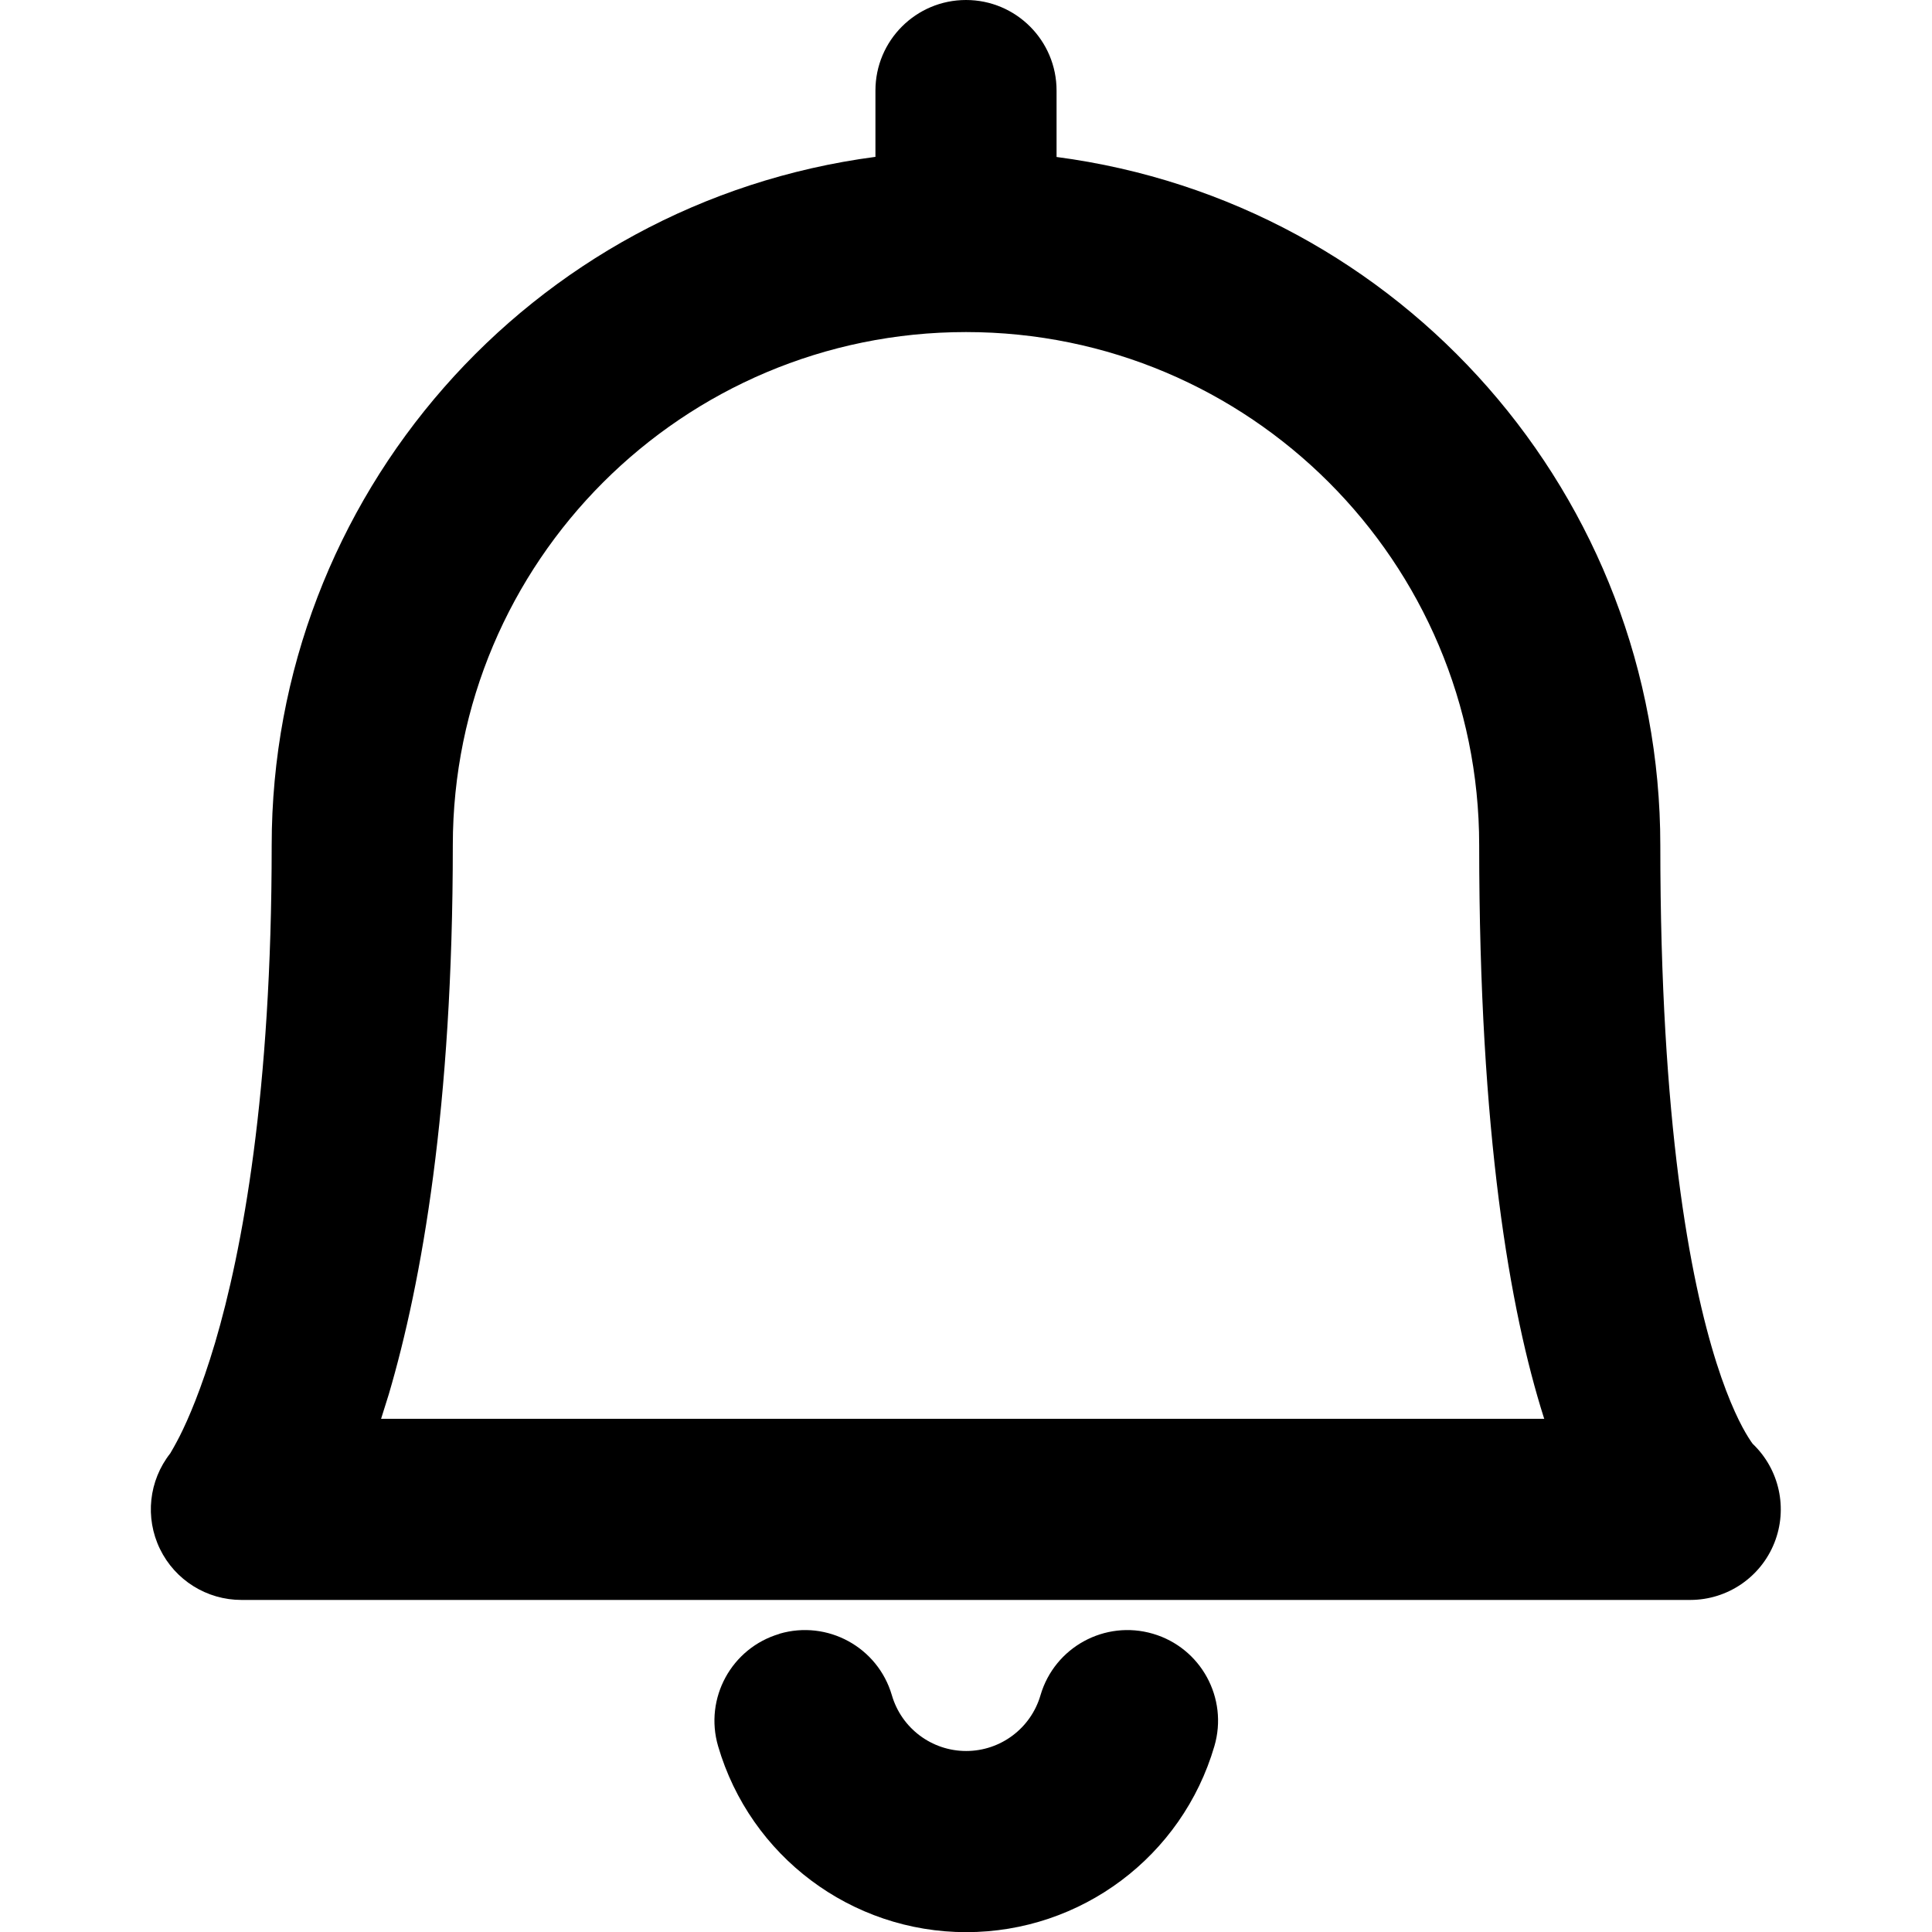
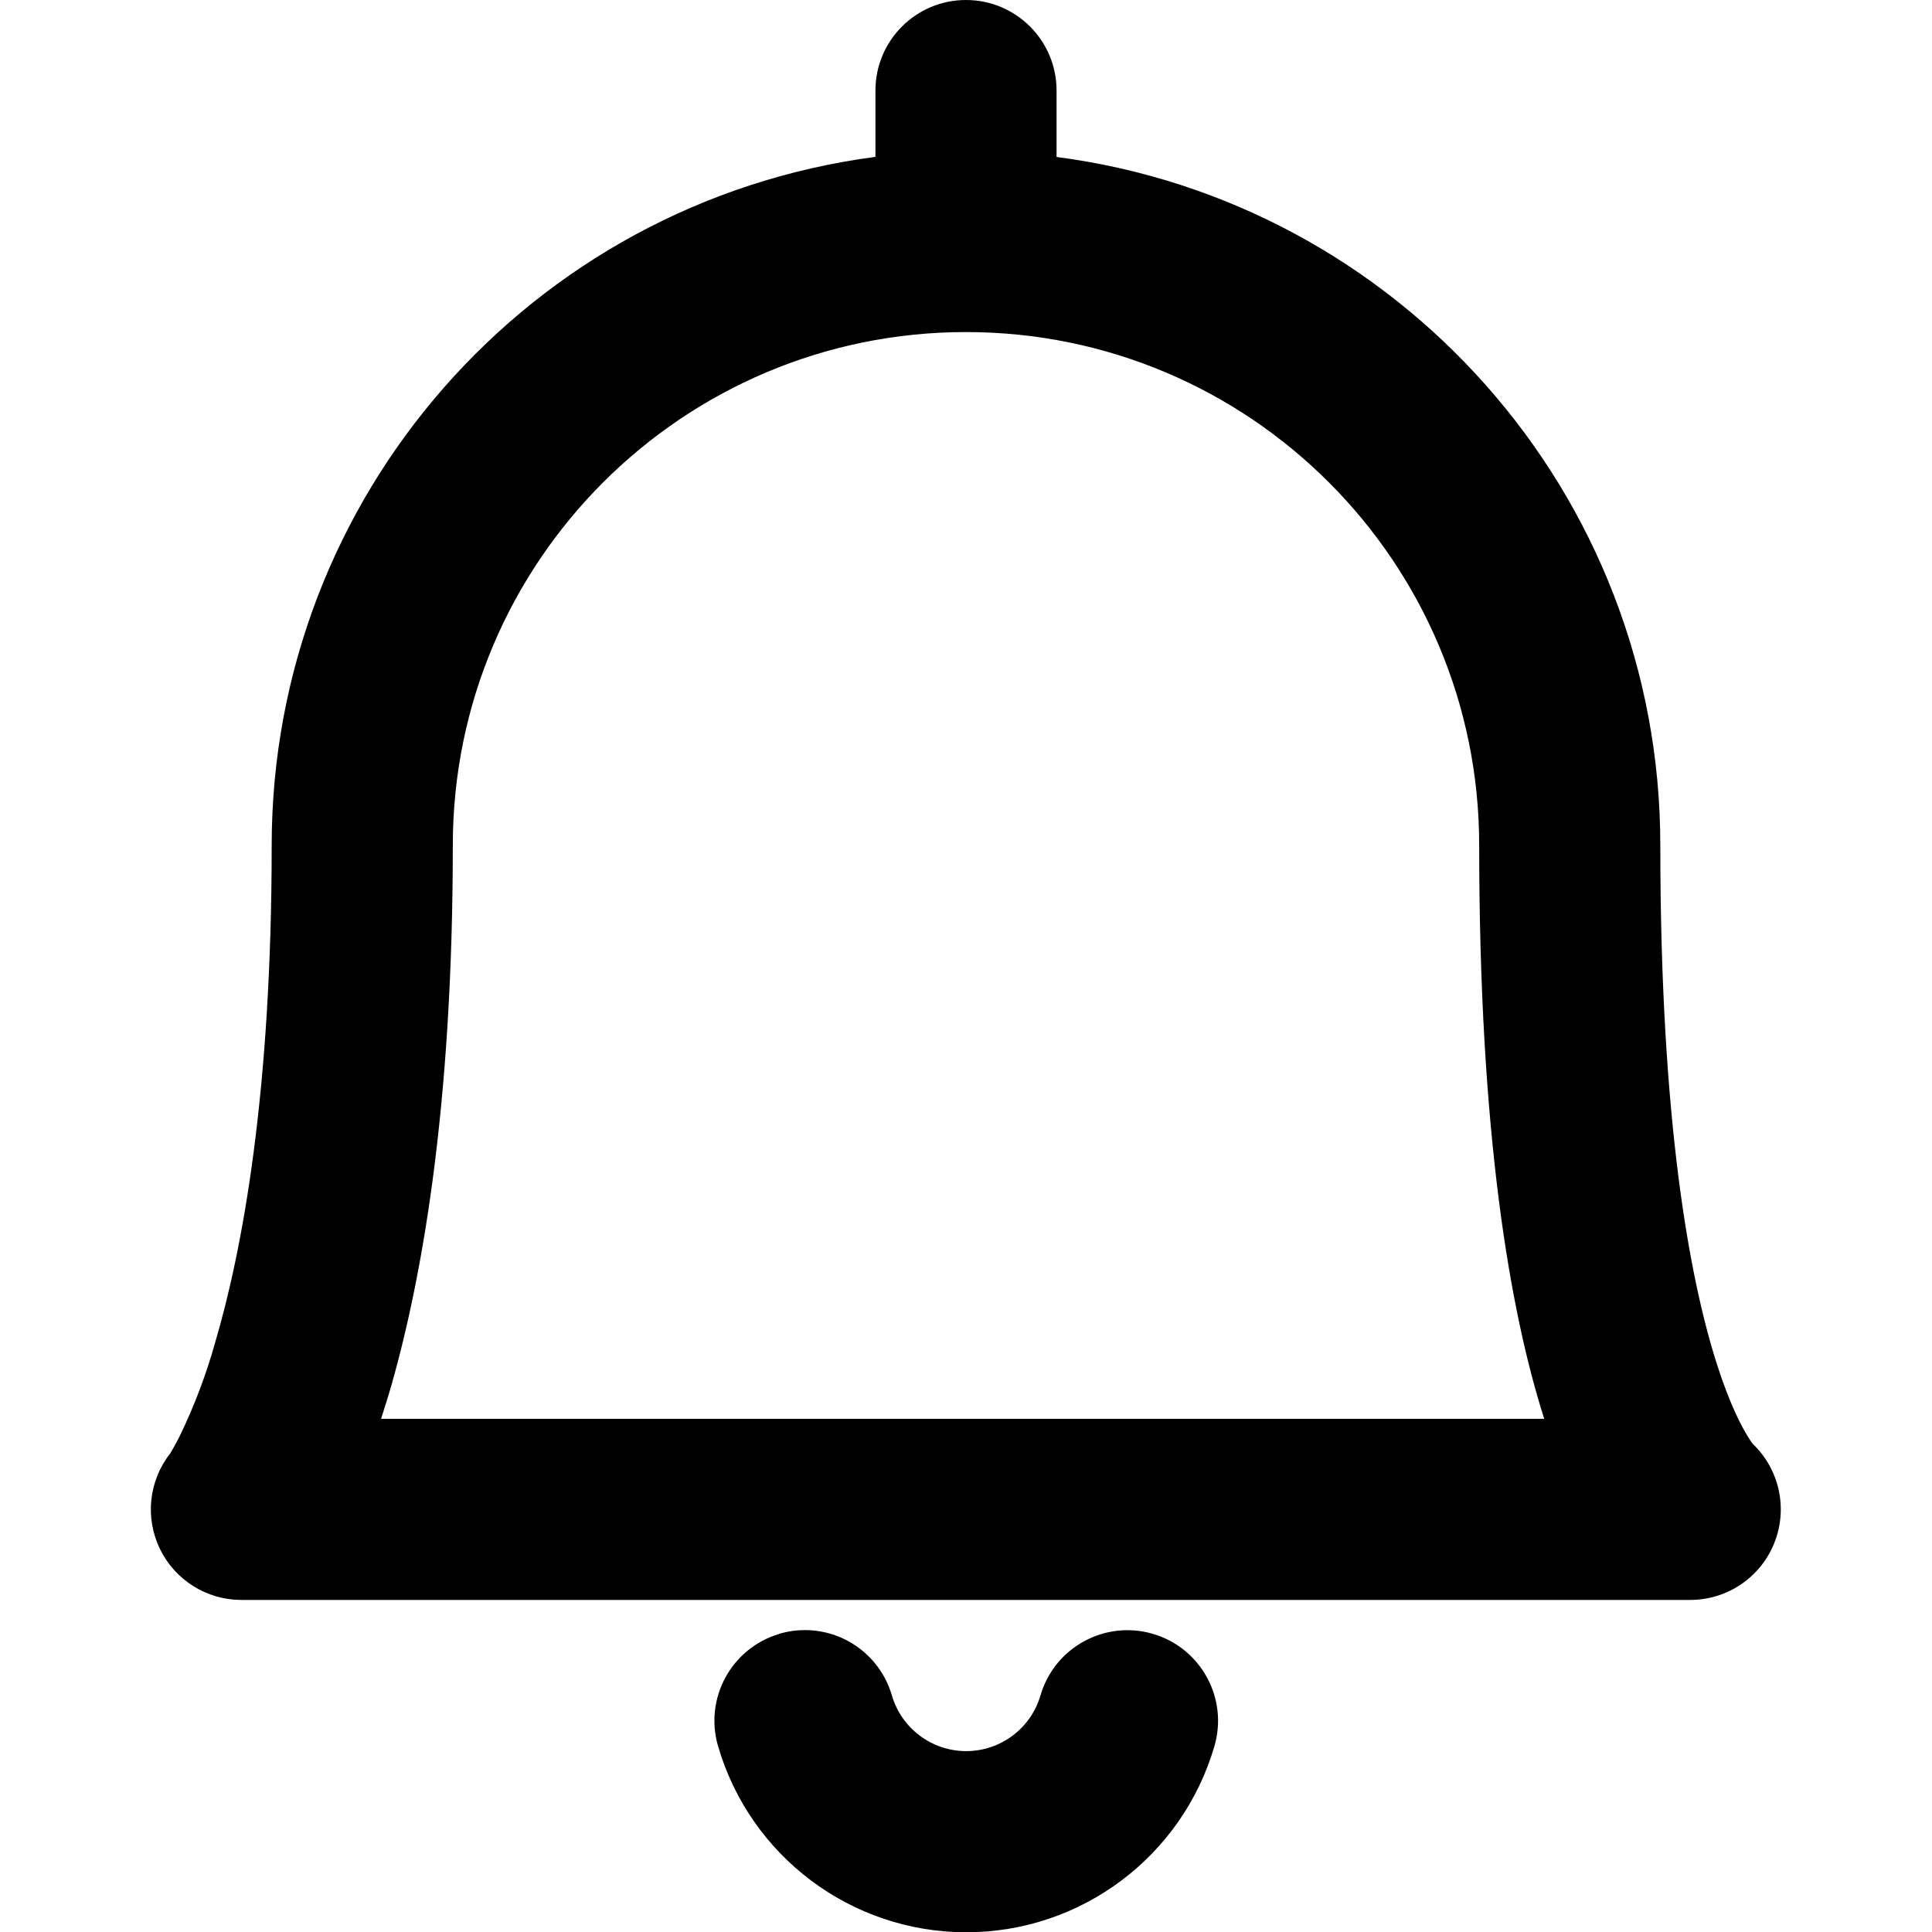
<svg xmlns="http://www.w3.org/2000/svg" width="16" height="16" viewBox="0 0 16 16" fill="none">
-   <path fill-rule="evenodd" clip-rule="evenodd" d="M8 0a.75.75 0 01.75.75v.55a5.75 5.75 0 015 5.701c0 2.302.246 3.594.465 4.285.109.343.209.53.263.616.018.029.03.046.037.055A.75.75 0 0114 13.25H2a.75.75 0 01-.59-1.214c.013-.022.04-.068.077-.14.072-.142.18-.392.294-.775.226-.766.469-2.068.469-4.12a5.751 5.751 0 015-5.702V.75A.75.75 0 018 0zm0 2.75A4.25 4.25 0 003.75 7c0 2.17-.257 3.618-.53 4.546l-.064.204h9.633l-.004-.011c-.28-.885-.535-2.343-.535-4.739A4.25 4.25 0 008 2.75zM6.455 13.53a.75.75 0 01.931.509.641.641 0 001.231 0 .75.75 0 111.44.422 2.141 2.141 0 01-4.11 0 .75.75 0 01.508-.93z" fill="#000" />
+   <path fill-rule="evenodd" clip-rule="evenodd" d="M8 0a.75.75 0 01.75.75V1.3c2.821.367 5 2.78 5 5.701 0 2.302.246 3.594.465 4.285.109.343.209.53.263.616.018.029.03.046.037.055A.75.75 0 0114 13.25H2a.75.75 0 01-.59-1.214c.013-.022.04-.068.077-.14a4.67 4.67 0 00.294-.775c.226-.766.469-2.068.469-4.12a5.751 5.751 0 015-5.702V.75A.75.75 0 018 0zm0 2.75A4.25 4.25 0 003.75 7c0 2.17-.257 3.618-.53 4.546l-.064.204h9.633l-.004-.011c-.28-.885-.535-2.343-.535-4.739A4.25 4.25 0 008 2.75zM6.455 13.53a.75.75 0 01.931.51.641.641 0 001.231 0 .75.75 0 111.44.422 2.141 2.141 0 01-4.11 0 .75.75 0 01.508-.931z" fill="#000" />
</svg>
